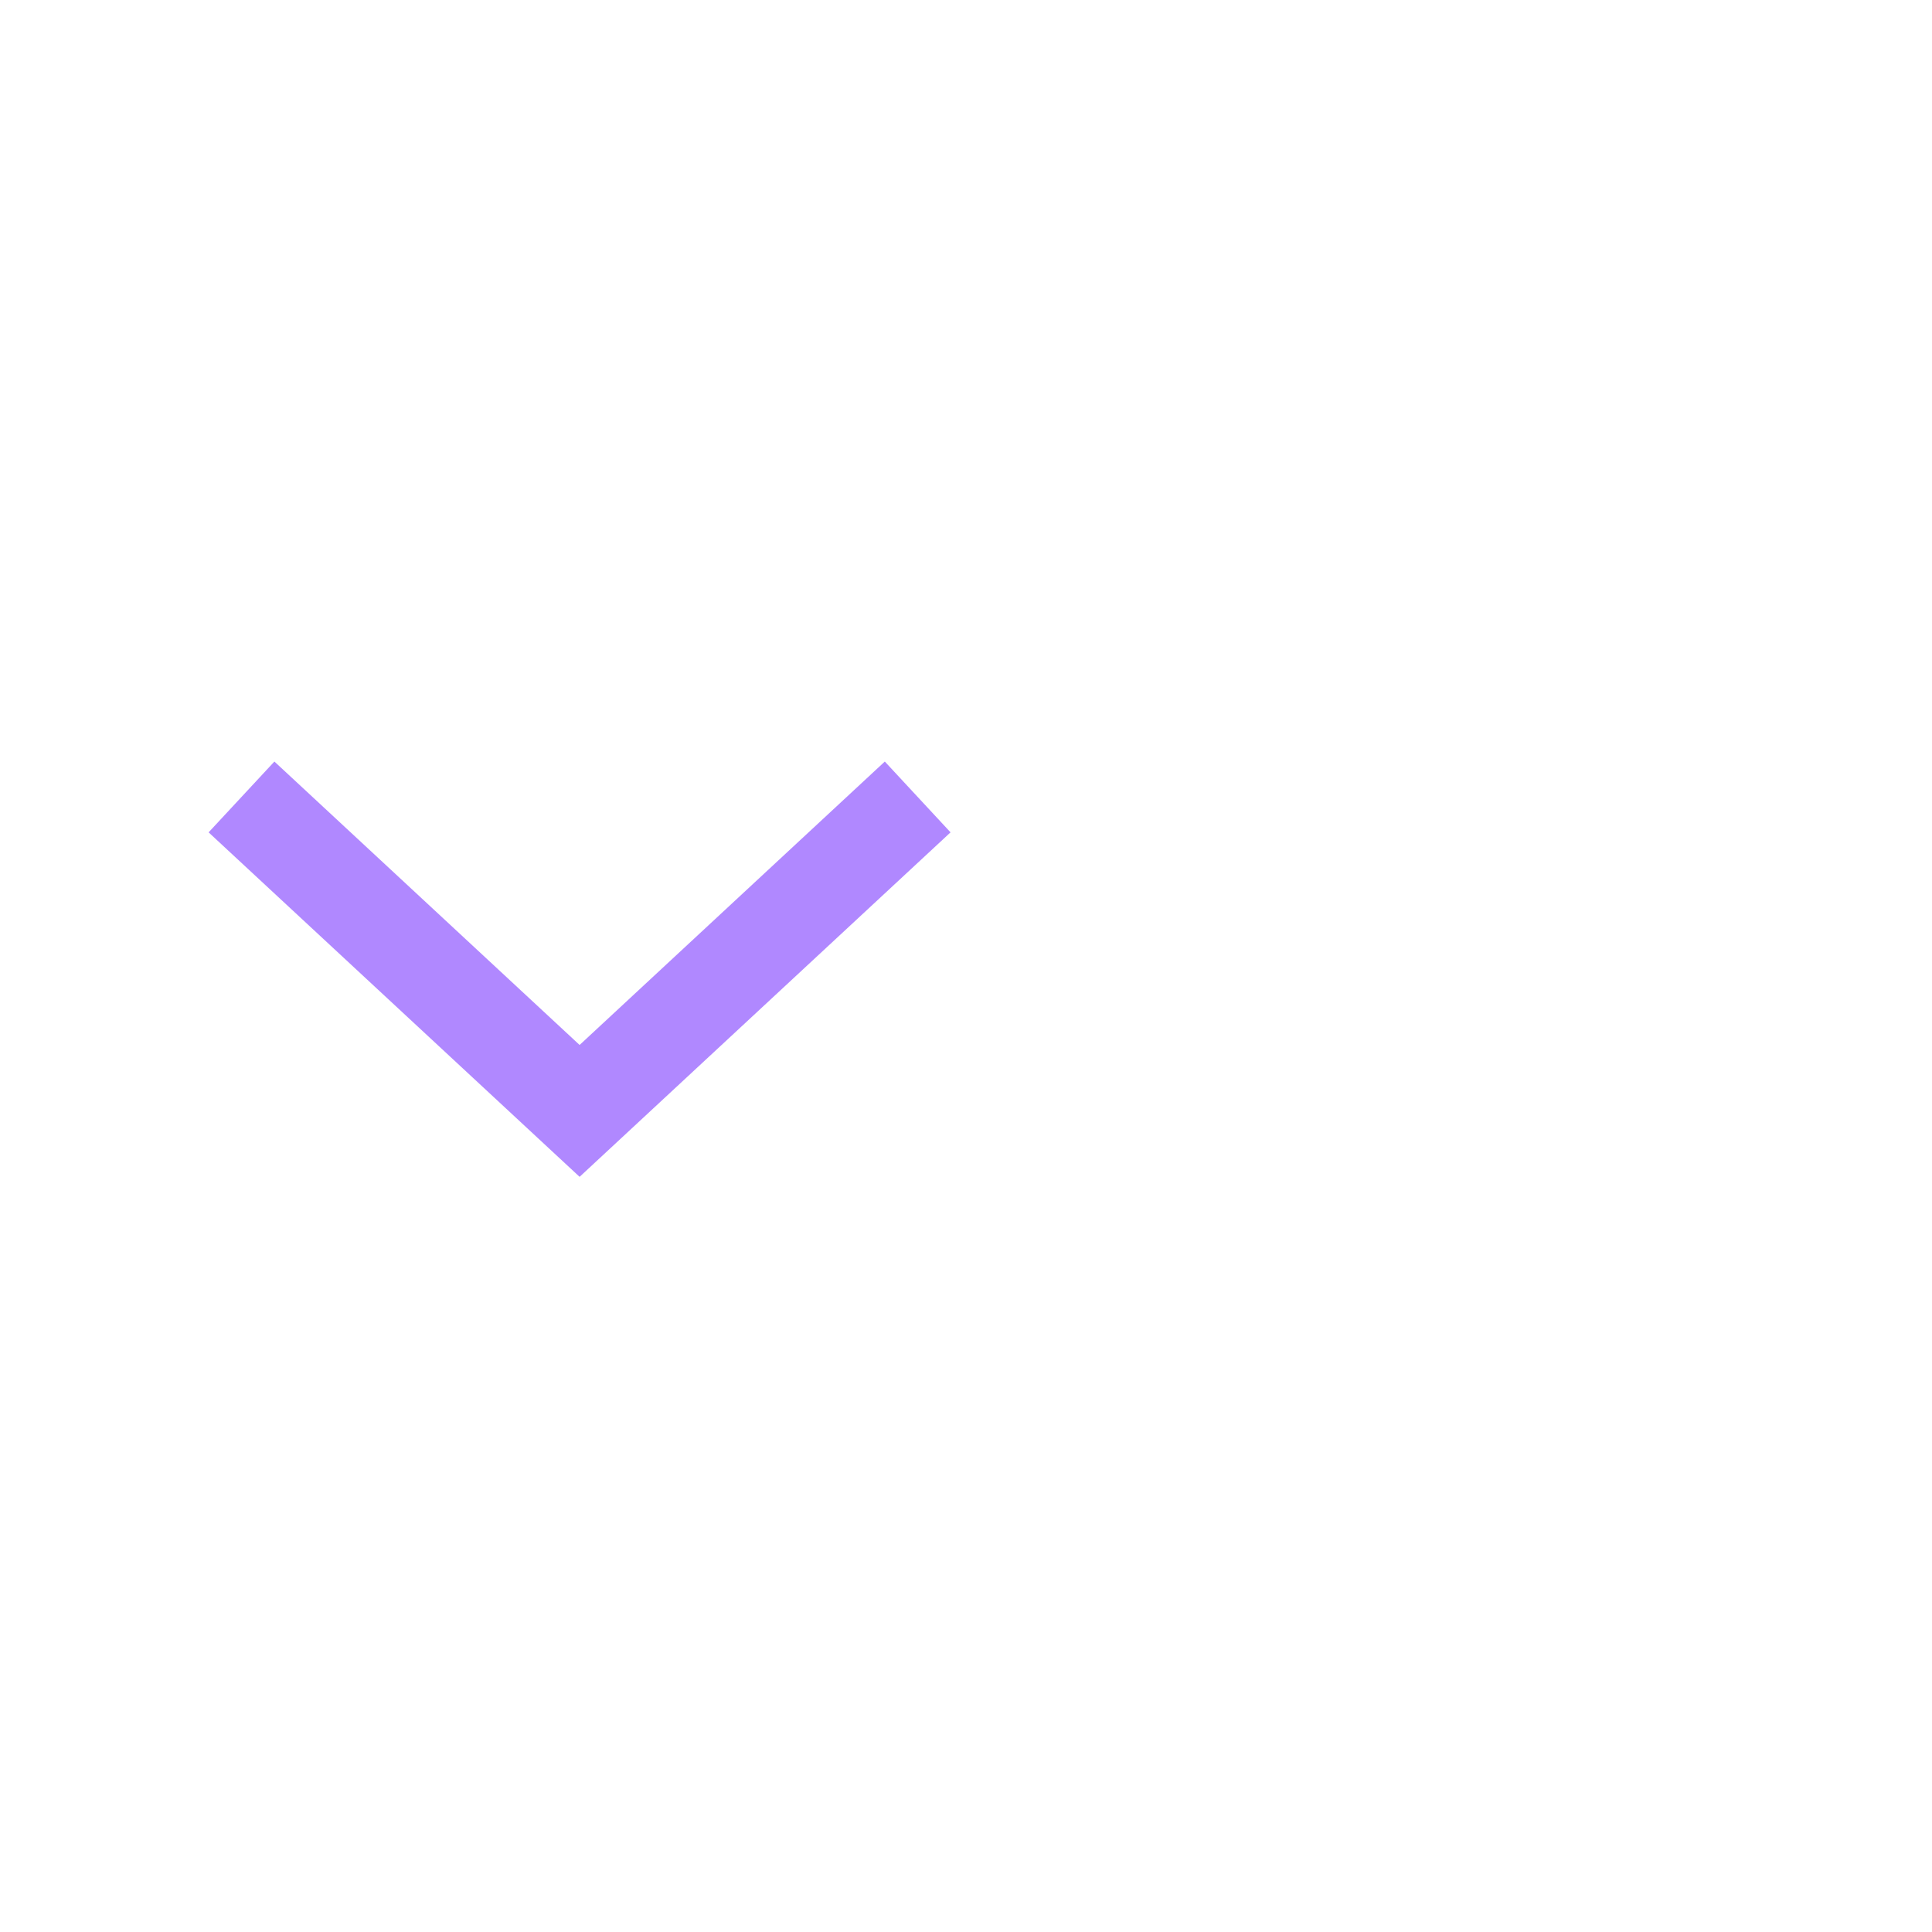
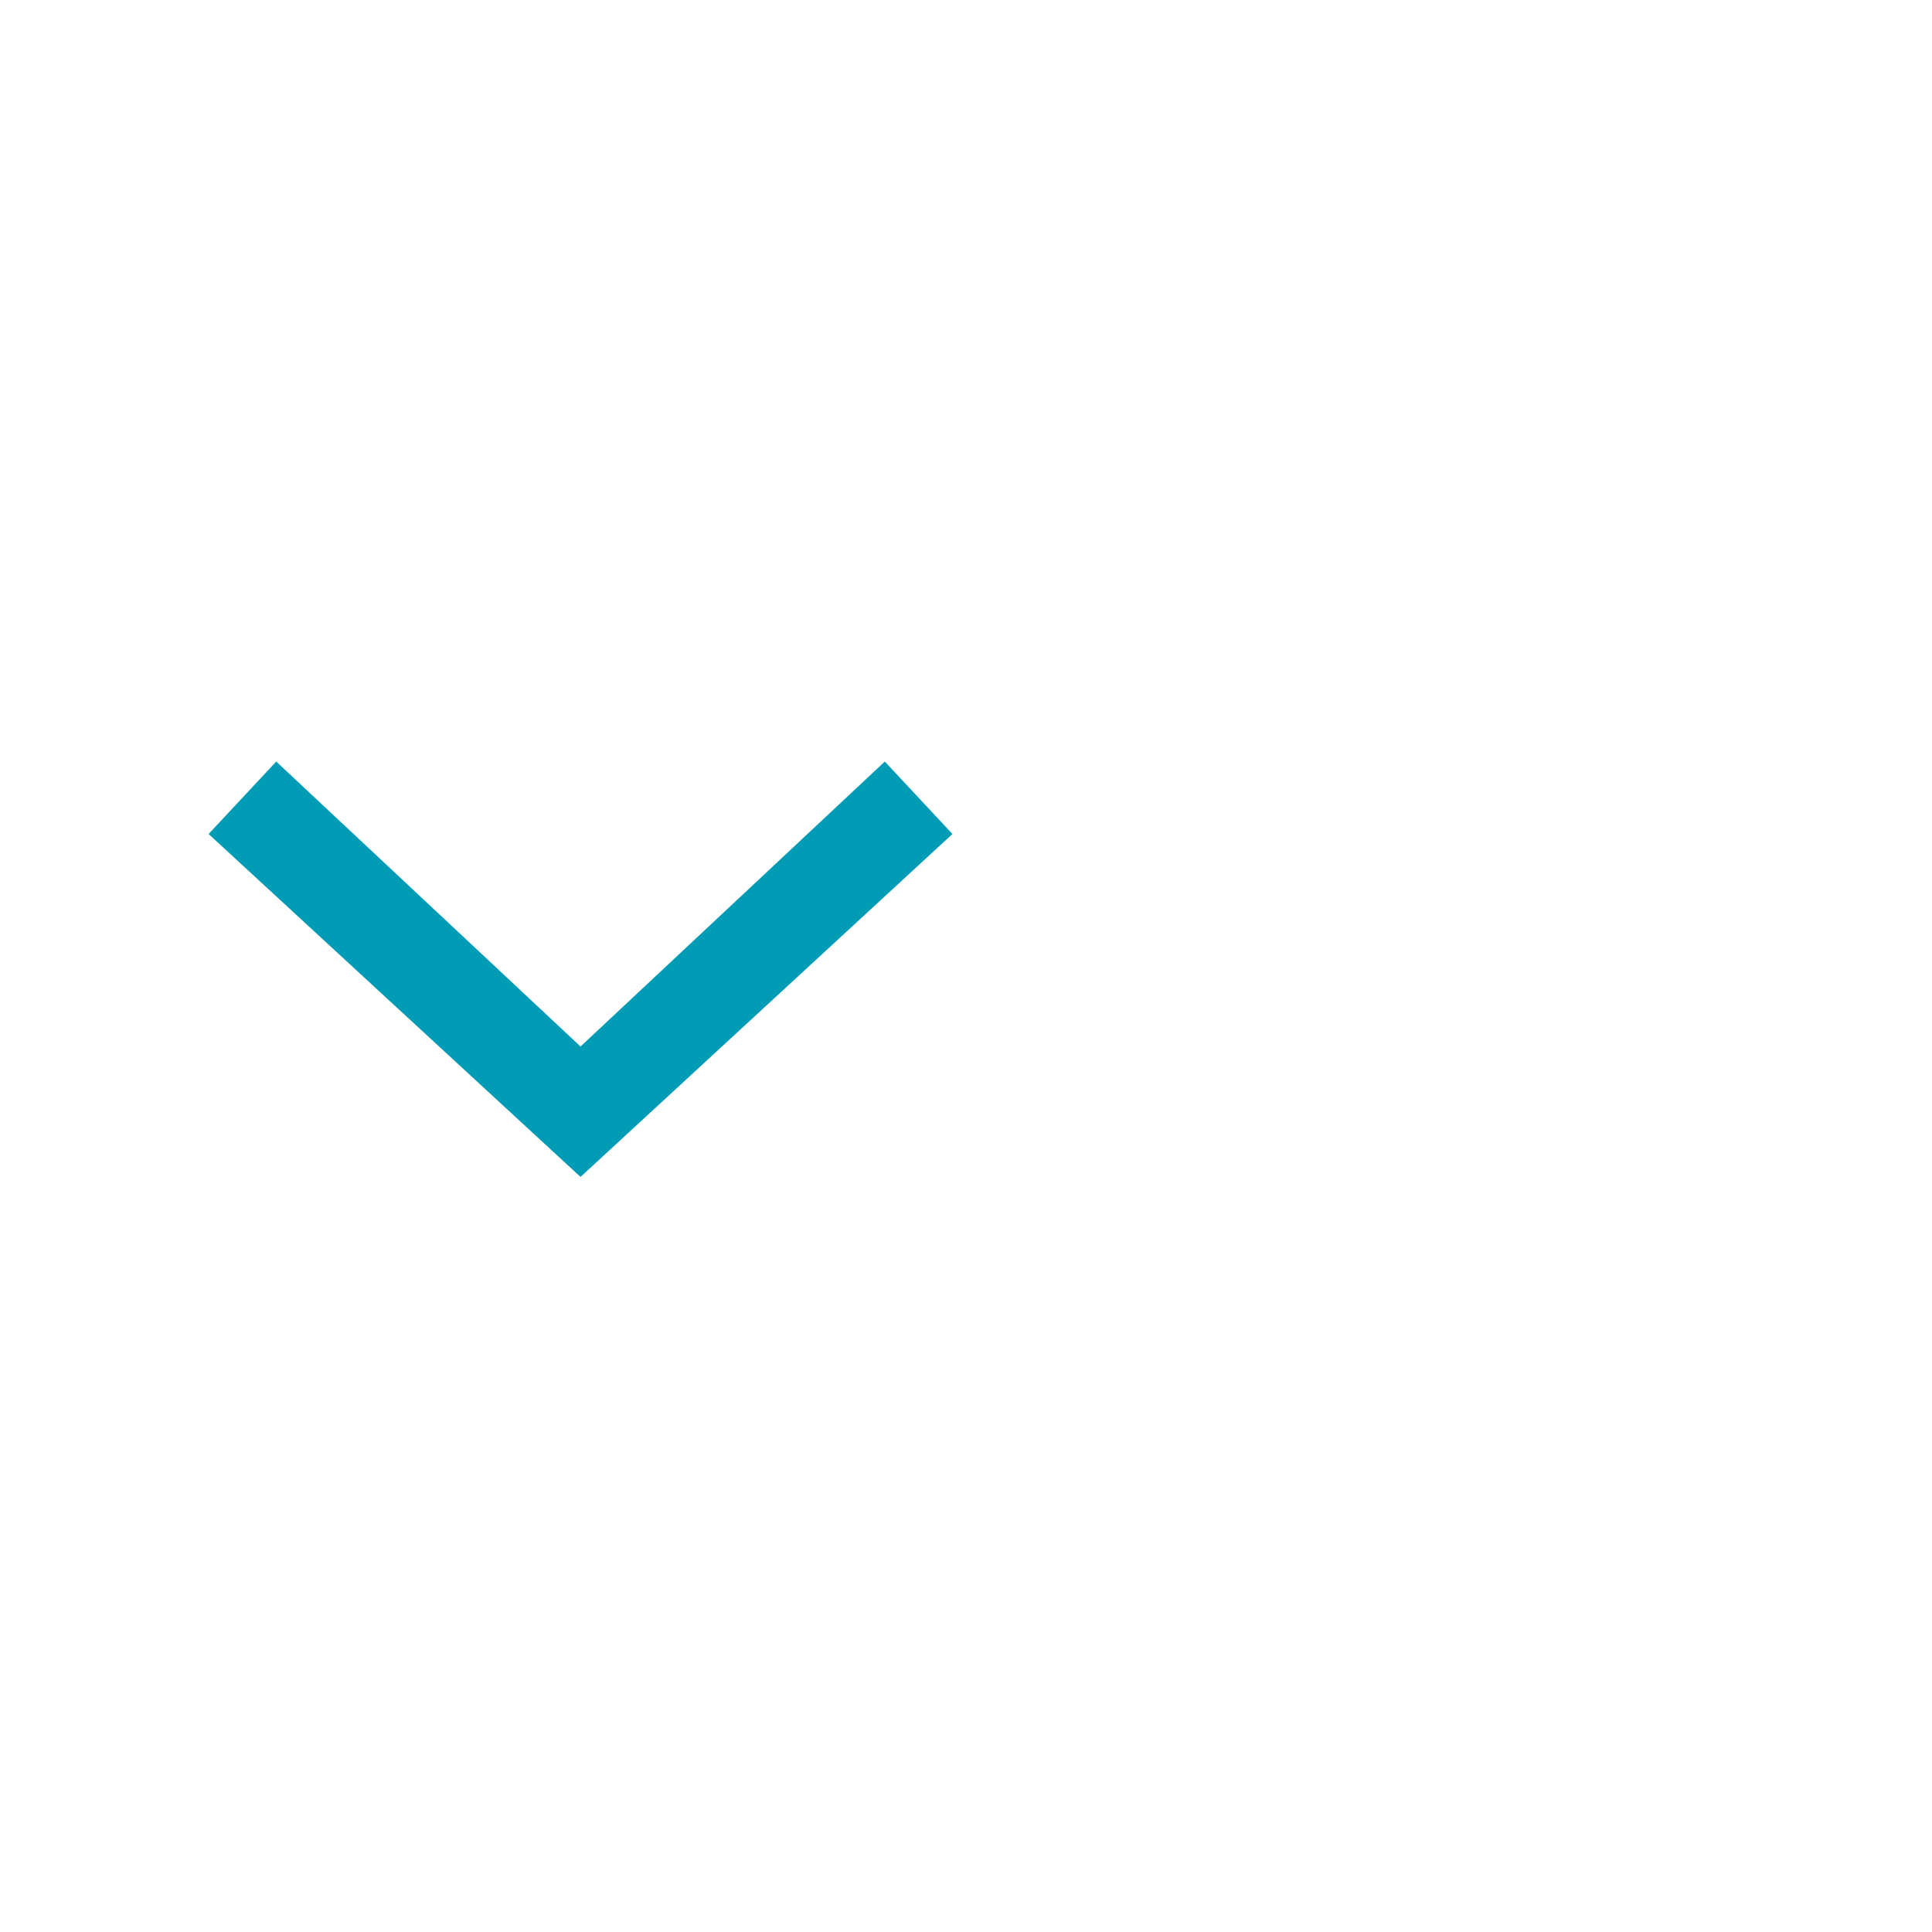
- <svg xmlns="http://www.w3.org/2000/svg" width="40px" height="40px" viewBox="0 0 40 40" version="1.1">
-   <g id="ComboBox" stroke="none" stroke-width="1" fill="none" fill-rule="evenodd">
+ <svg xmlns="http://www.w3.org/2000/svg" version="1.1" id="Layer_1" x="0px" y="0px" viewBox="0 0 40 40" style="enable-background:new 0 0 40 40;" xml:space="preserve">
+   <style type="text/css">
+ 	.st0{fill:#009CB6;}
+ 	.st1{fill:none;}
+ </style>
+   <g id="ComboBox">
    <g id="ic-arrow-drop-down" transform="translate(0, 8)">
-       <g id="Group_8822" transform="translate(4.319, 7.767)" fill="#B088FF">
-         <polygon id="Path_18879" points="7.681 8.598 0 1.466 1.362 0 7.681 5.868 14 -8.8817842e-16 15.361 1.466" />
+       <g id="Group_8822" transform="translate(4.319, 7.767)">
+         <polygon id="Path_18879" class="st0" points="7.7,8.6 0,1.5 1.4,0 7.7,5.9 14,0 15.4,1.5    " />
      </g>
-       <polygon id="Rectangle_4407" points="0 0 24 0 24 24 0 24" />
+       <polygon id="Rectangle_4407" class="st1" points="0,0 24,0 24,24 0,24   " />
    </g>
  </g>
</svg>
